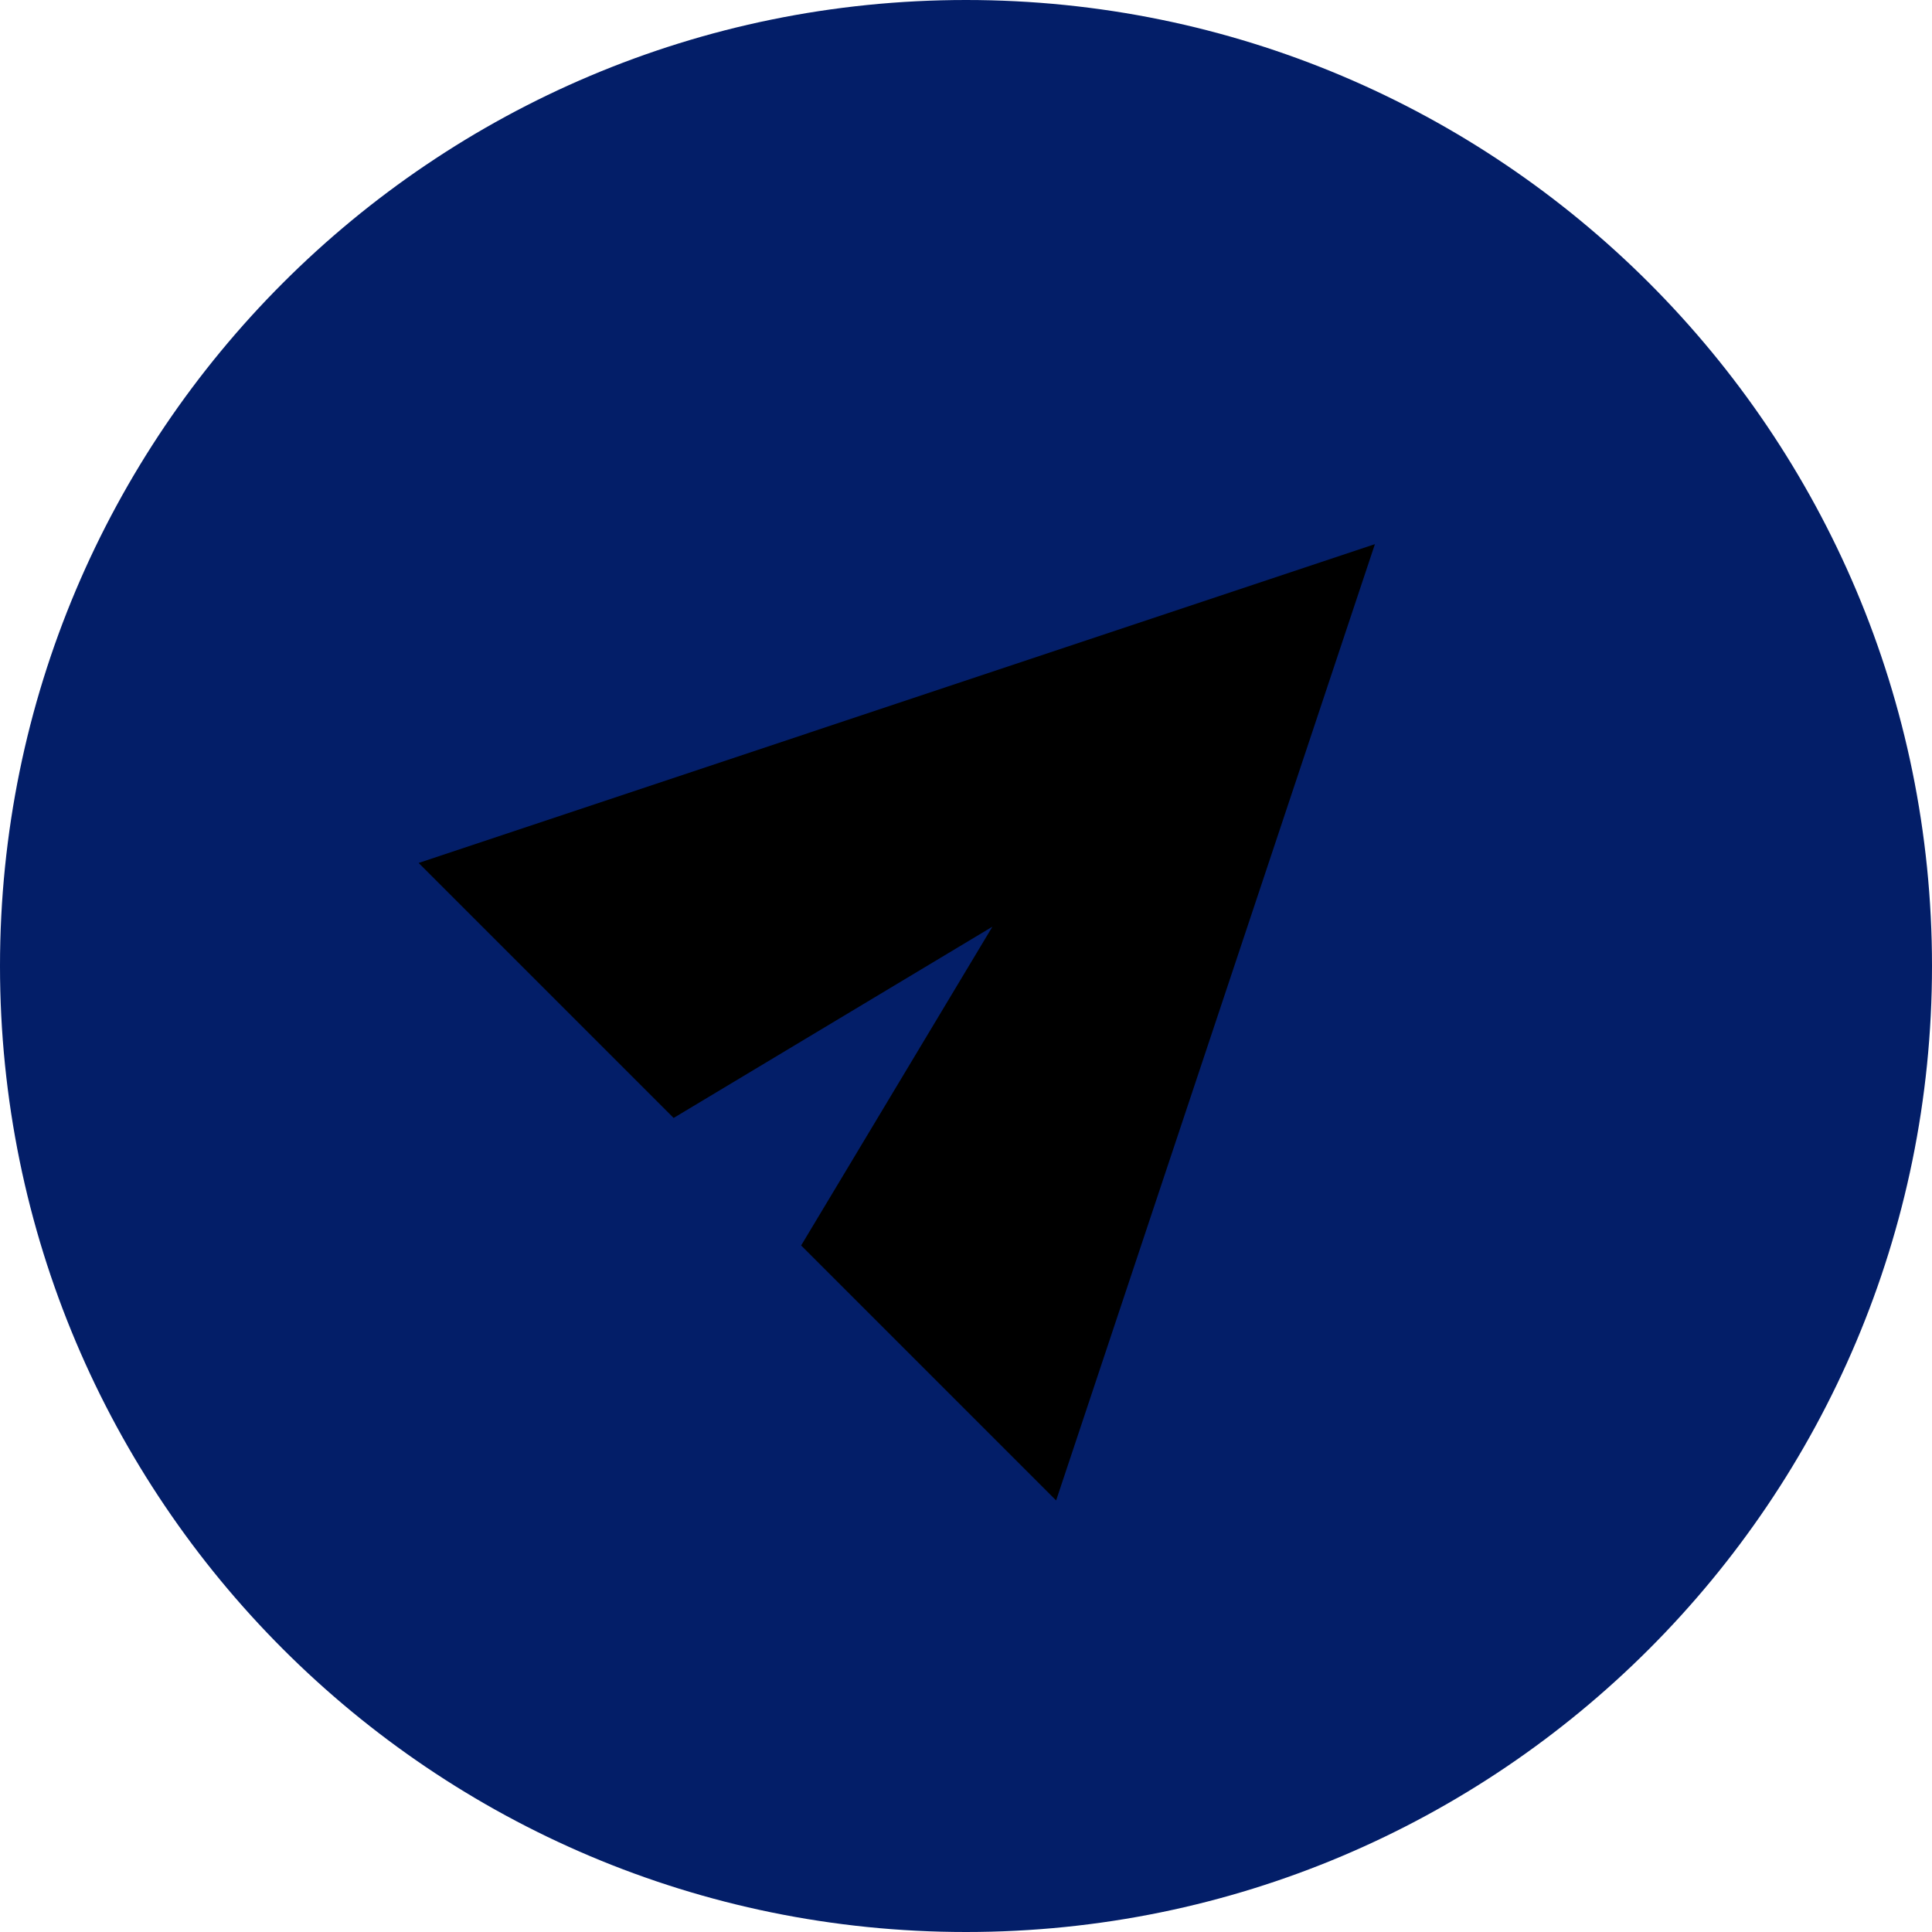
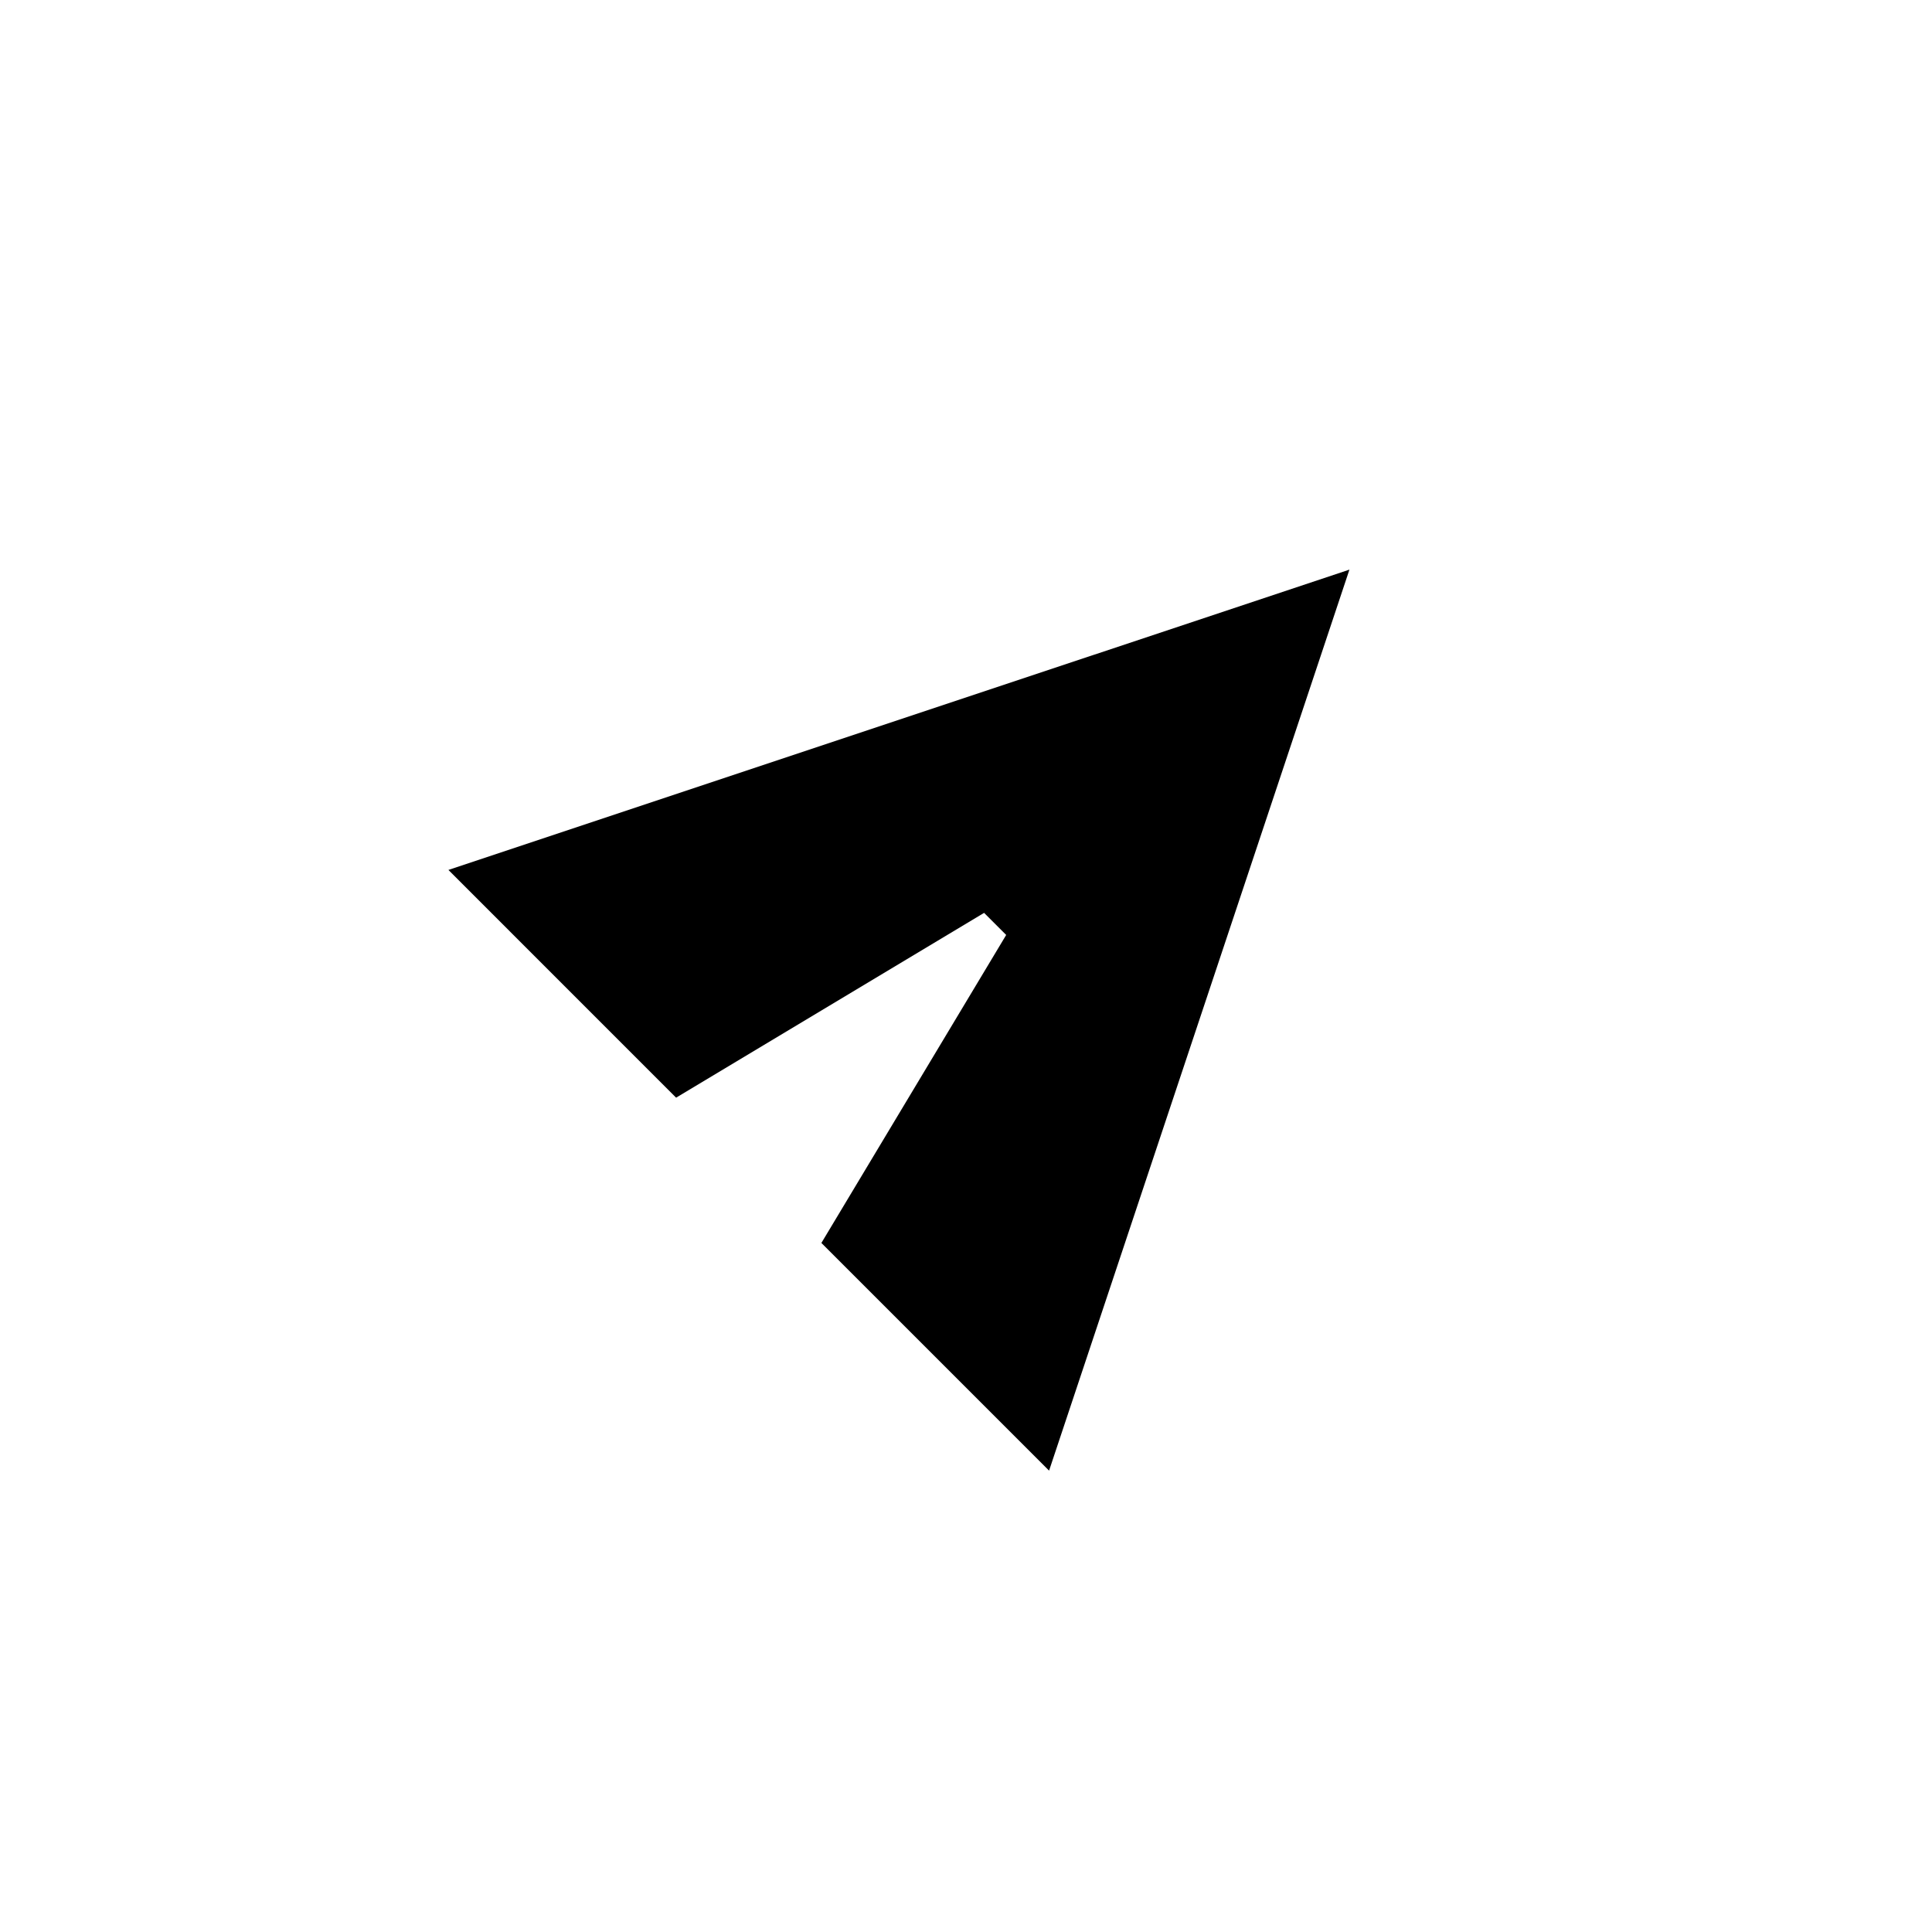
<svg xmlns="http://www.w3.org/2000/svg" width="60" height="60" viewBox="0 0 60 60" fill="none">
-   <rect width="60" height="60" rx="30" fill="#031E68" />
-   <path d="M13 26.799l7.92 7.92 9.9-5.94-5.94 9.9 7.919 7.919 9.9-29.699L13 26.8z" fill="currentColor" />
+   <path d="M41.908 17.69L32.58 45.672l-7.071-7.071 5.739-9.565-.686-.686-9.565 5.739-7.071-7.072 27.982-9.327z" fill="currentColor" />
</svg>
